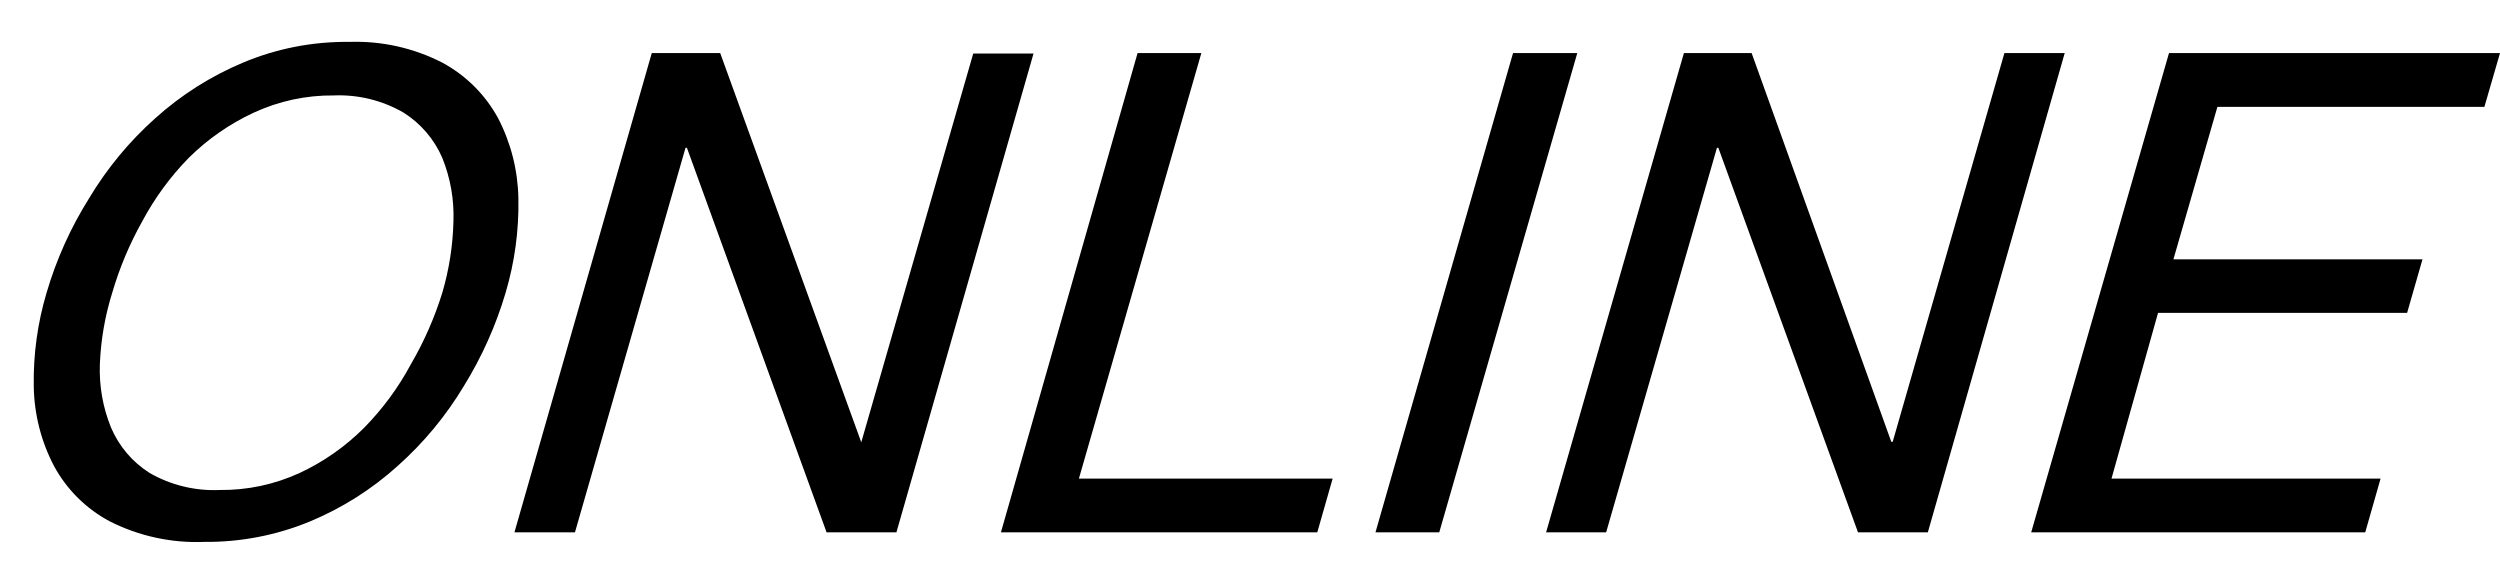
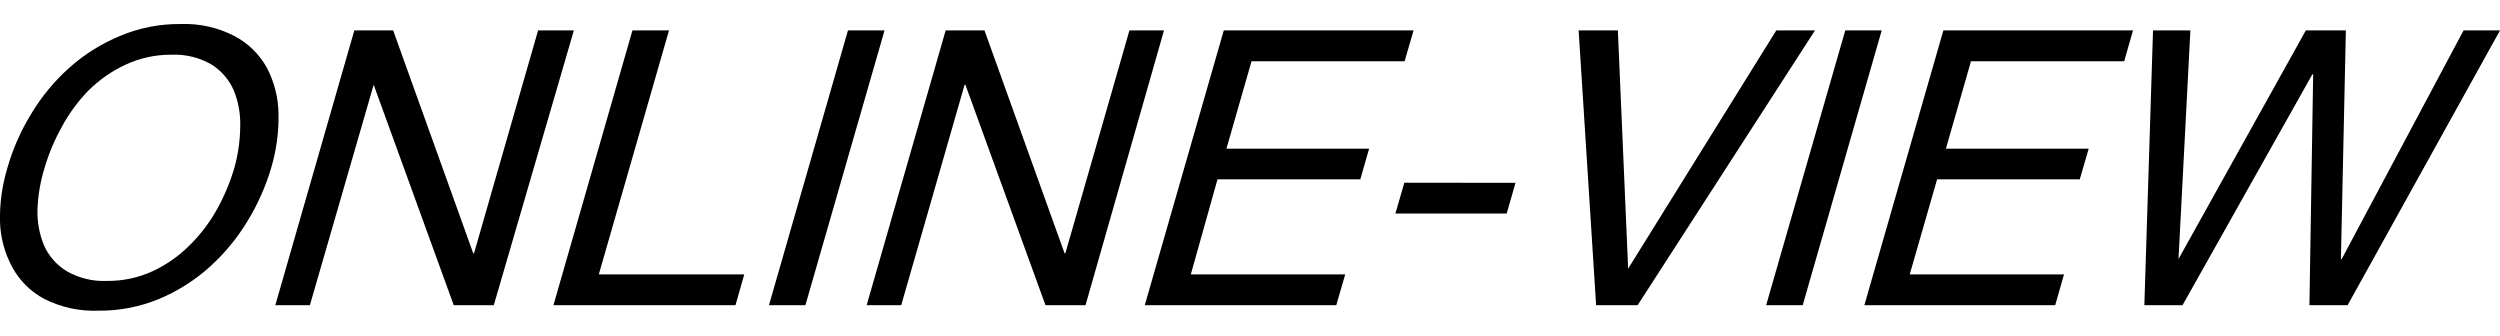
- <svg xmlns="http://www.w3.org/2000/svg" viewBox="0 0 107.4 25.13">
+ <svg xmlns="http://www.w3.org/2000/svg" viewBox="0 0 187.33 25.13">
  <defs>
    <style>.cls-1{fill:none;}</style>
  </defs>
  <g id="レイヤー_2" data-name="レイヤー 2">
    <g id="レイヤー_1-2" data-name="レイヤー 1">
-       <rect class="cls-1" width="107.4" height="25.13" />
-       <path d="M3.82,8.53A14.81,14.81,0,0,1,6.67,5.08a13.34,13.34,0,0,1,3.77-2.39A11.43,11.43,0,0,1,15,1.8a8.14,8.14,0,0,1,4,.89,5.94,5.94,0,0,1,2.4,2.39,7.79,7.79,0,0,1,.87,3.45,13.33,13.33,0,0,1-.55,4.05,16.53,16.53,0,0,1-1.79,4,14.76,14.76,0,0,1-2.85,3.44,13.17,13.17,0,0,1-3.76,2.38,11.61,11.61,0,0,1-4.55.88,8.26,8.26,0,0,1-4.05-.88,5.85,5.85,0,0,1-2.4-2.38,7.61,7.61,0,0,1-.87-3.44,13.25,13.25,0,0,1,.55-4A16.2,16.2,0,0,1,3.82,8.53Zm.47,7.12a6.57,6.57,0,0,0,.48,2.72,4.3,4.3,0,0,0,1.66,1.95,5.54,5.54,0,0,0,3,.73,8,8,0,0,0,3.44-.73,9.69,9.69,0,0,0,2.78-1.95,11.92,11.92,0,0,0,2-2.72A14.75,14.75,0,0,0,19,12.58a11.88,11.88,0,0,0,.48-3.07A6.64,6.64,0,0,0,19,6.78a4.33,4.33,0,0,0-1.66-1.94,5.53,5.53,0,0,0-3-.74,8,8,0,0,0-3.44.74A9.86,9.86,0,0,0,8.11,6.78a11.91,11.91,0,0,0-2,2.73,14.75,14.75,0,0,0-1.29,3.07A11.88,11.88,0,0,0,4.29,15.65Z" />
-       <path d="M30.94,2.28,37,19H37l4.81-16.7h2.59L38.51,22.87h-3l-6-16.52h-.06L24.7,22.87H22.1L28,2.28Z" />
-       <path d="M51.61,2.28,46.35,20.56h10.9l-.66,2.31H43L48.87,2.28Z" />
-       <path d="M67.76,2.28,61.83,22.87H59.09L65,2.28Z" />
-       <path d="M75.25,2.28l6,16.7h.06l4.8-16.7h2.59L82.82,22.87h-3l-6-16.52h-.06L69,22.87H66.42L72.34,2.28Z" />
-       <path d="M107.4,2.28l-.67,2.31H95.26l-1.89,6.55h10.7l-.66,2.3H92.71l-2,7.12h11.56l-.66,2.31H87.26L93.18,2.28Z" />
+       <rect class="cls-1" x="0.01" width="187.33" height="25.13" />
+       <path d="M2.34,8.53A14.81,14.81,0,0,1,5.19,5.08,13.34,13.34,0,0,1,9,2.69a11.43,11.43,0,0,1,4.55-.89,8.11,8.11,0,0,1,4,.89A5.94,5.94,0,0,1,20,5.08a7.66,7.66,0,0,1,.87,3.45,13.33,13.33,0,0,1-.55,4.05,16.88,16.88,0,0,1-1.78,4,15.28,15.28,0,0,1-2.85,3.44,13.36,13.36,0,0,1-3.77,2.38,11.61,11.61,0,0,1-4.55.88,8.29,8.29,0,0,1-4.05-.88,5.85,5.85,0,0,1-2.4-2.38A7.61,7.61,0,0,1,0,16.63a12.93,12.93,0,0,1,.54-4A16.2,16.2,0,0,1,2.34,8.53Zm.47,7.12a6.57,6.57,0,0,0,.48,2.72A4.3,4.3,0,0,0,5,20.32a5.54,5.54,0,0,0,3,.73,8,8,0,0,0,3.44-.73,9.69,9.69,0,0,0,2.78-1.95,12,12,0,0,0,2.06-2.72,15.26,15.26,0,0,0,1.28-3.07A11.88,11.88,0,0,0,18,9.51a6.64,6.64,0,0,0-.48-2.73,4.33,4.33,0,0,0-1.66-1.94,5.53,5.53,0,0,0-3-.74,8,8,0,0,0-3.44.74A9.86,9.86,0,0,0,6.63,6.78a12.2,12.2,0,0,0-2,2.73,14.75,14.75,0,0,0-1.29,3.07A11.88,11.88,0,0,0,2.81,15.65Z" />
+       <path d="M29.46,2.28l6,16.7h.06l4.8-16.7H43L37,22.87H34L28,6.35H28L23.22,22.87H20.63L26.55,2.28Z" />
+       <path d="M50.13,2.28,44.87,20.56h10.9l-.66,2.31H41.47L47.39,2.28Z" />
+       <path d="M66.28,2.28,60.35,22.87H57.62L63.54,2.28Z" />
+       <path d="M73.77,2.28l6,16.7h.06l4.8-16.7h2.59L81.34,22.87h-3l-6-16.52h-.06L67.53,22.87H64.94L70.86,2.28Z" />
+       <path d="M105.92,2.28l-.67,2.31H93.78L91.9,11.14h10.69l-.66,2.3H91.23l-2,7.12h11.57l-.67,2.31H85.78L91.7,2.28Z" />
+       <path d="M113.56,13.7,112.9,16h-8.34l.67-2.31Z" />
+       <path d="M119.6,22.87,118.29,2.28h2.94L122,20.13H122L133.1,2.28H136L122.71,22.87Z" />
+       <path d="M141,2.28l-5.92,20.59h-2.74l5.93-20.59Z" />
+       <path d="M159.83,2.28l-.66,2.31H147.69l-1.88,6.55h10.7l-.67,2.3H145.15l-2.05,7.12h11.56L154,22.87H139.7l5.92-20.59Z" />
+       <path d="M173.05,22.87l.28-17.3h-.06l-9.73,17.3h-2.86l.65-20.59h2.8l-.89,17.13h0l9.54-17.13h3l-.37,17.13h.06L184.6,2.28h2.73L175.91,22.87Z" />
    </g>
  </g>
</svg>
